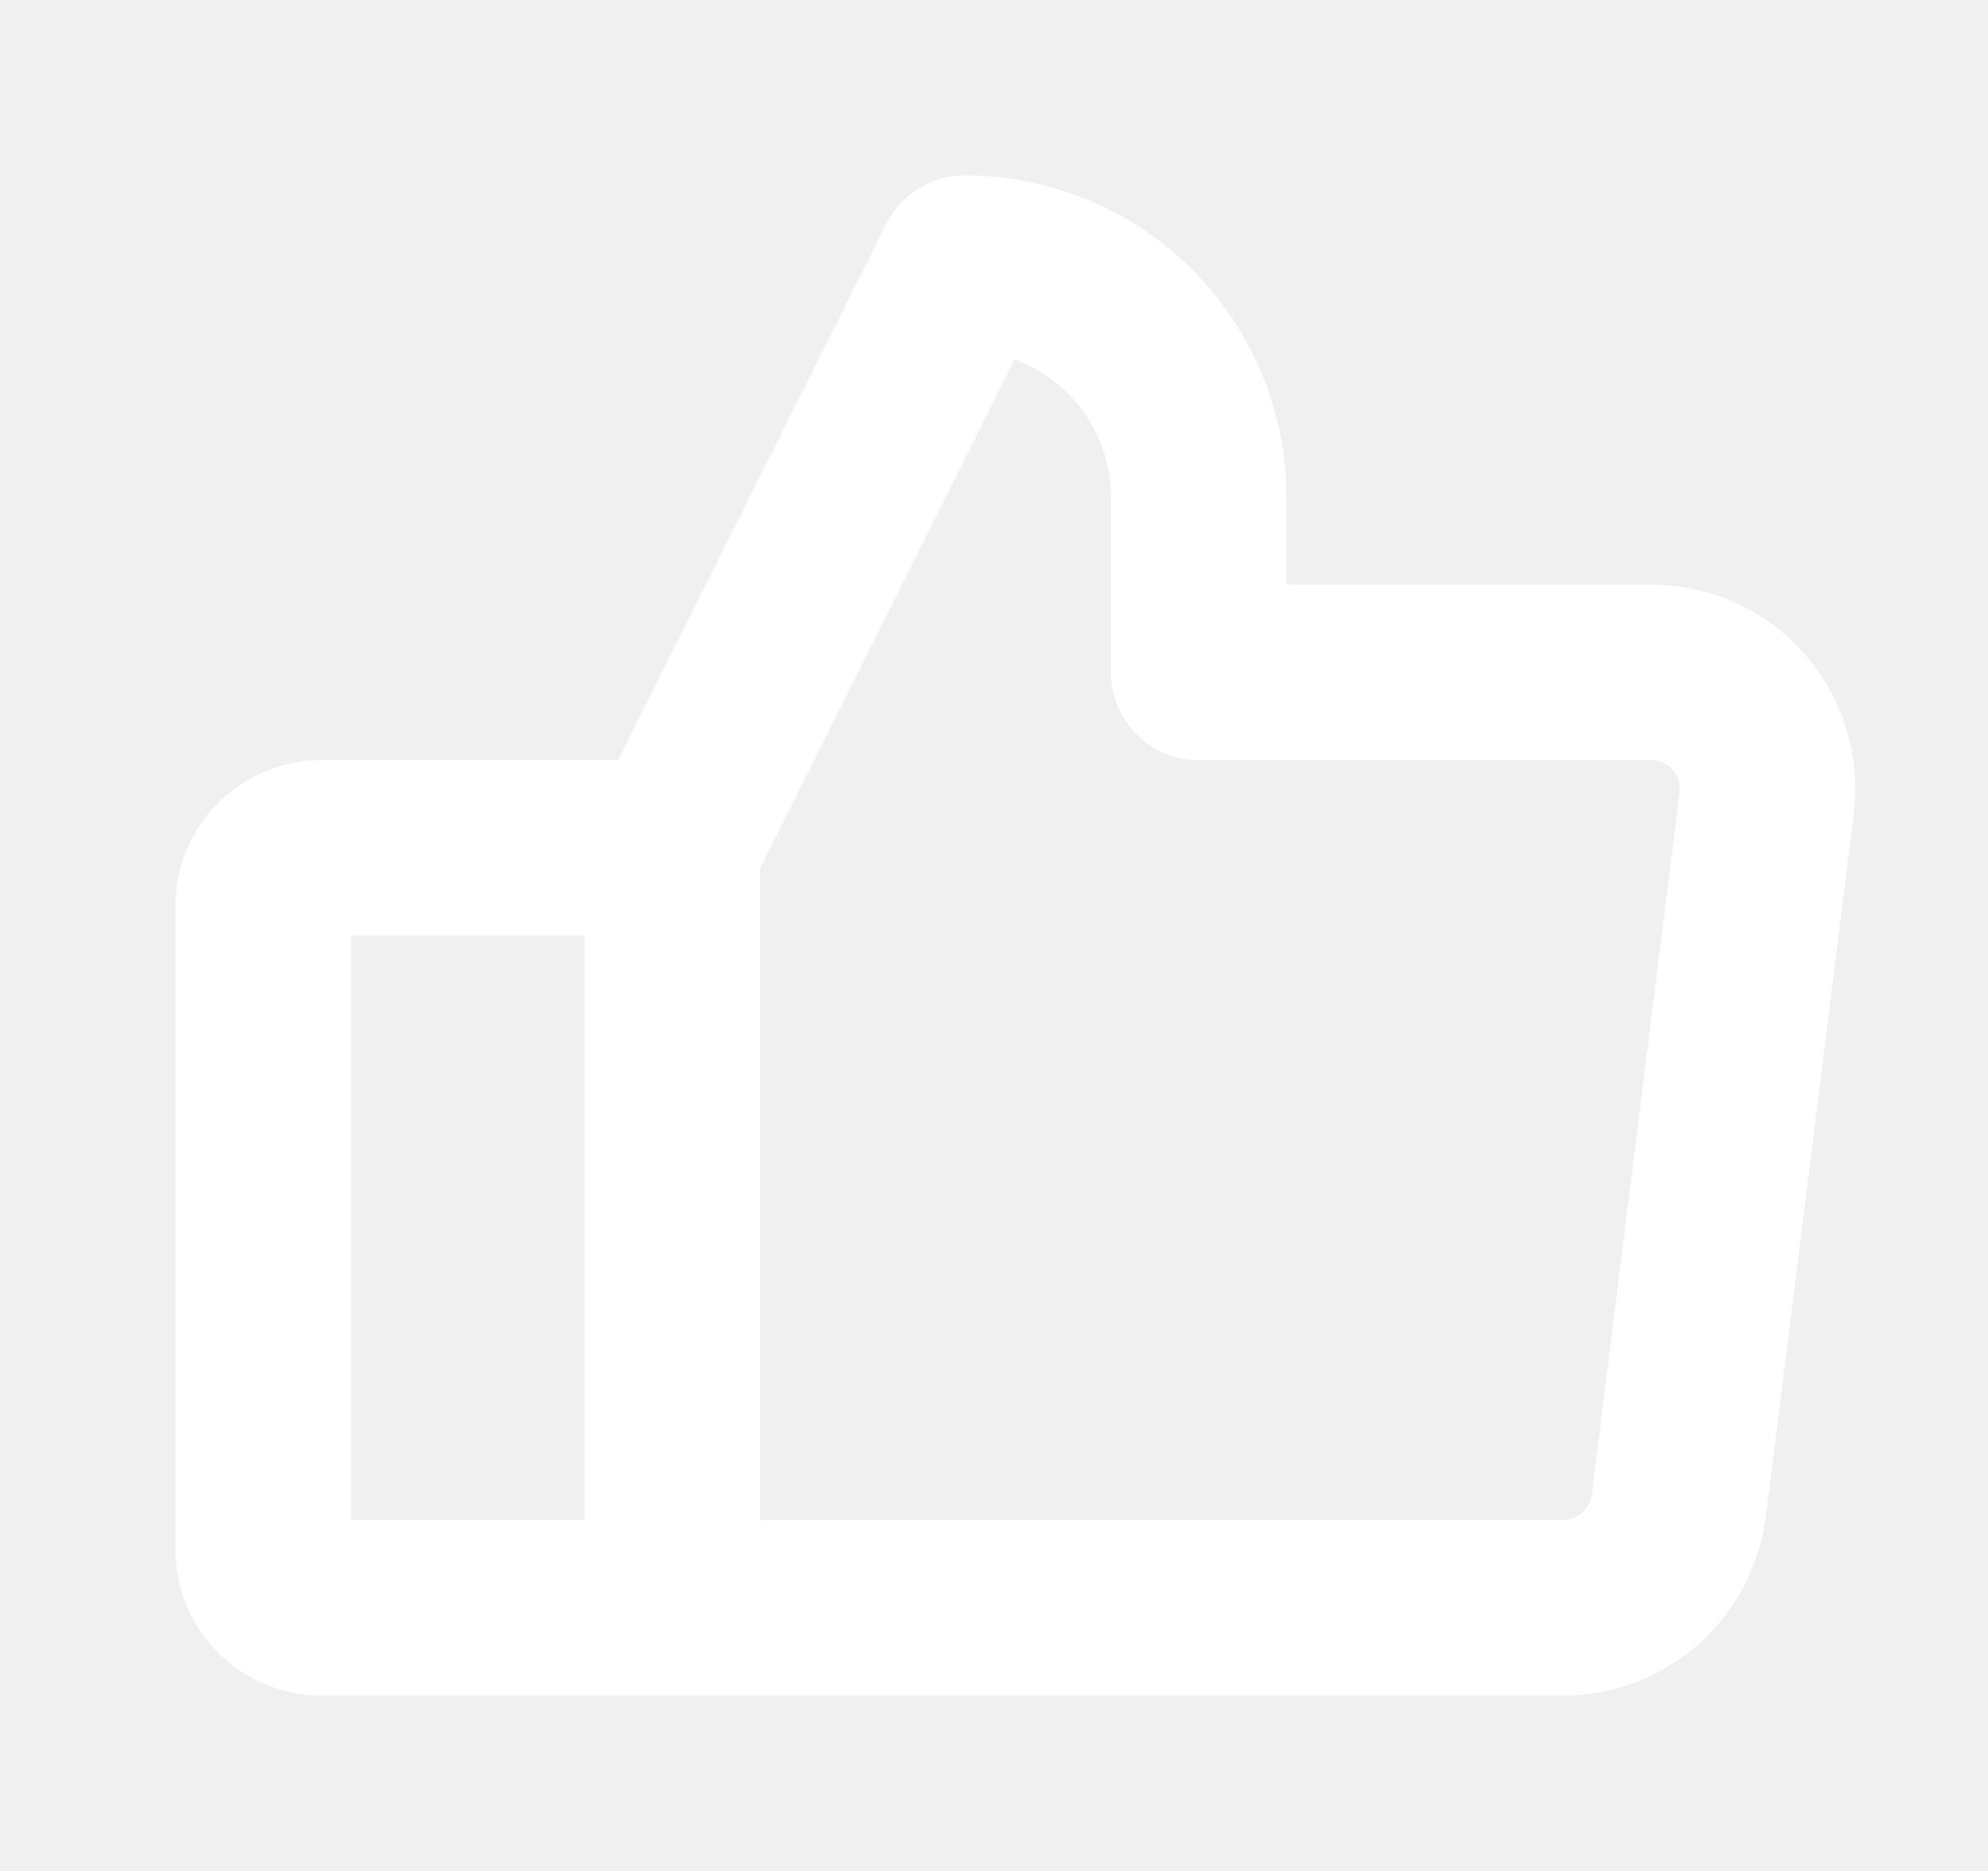
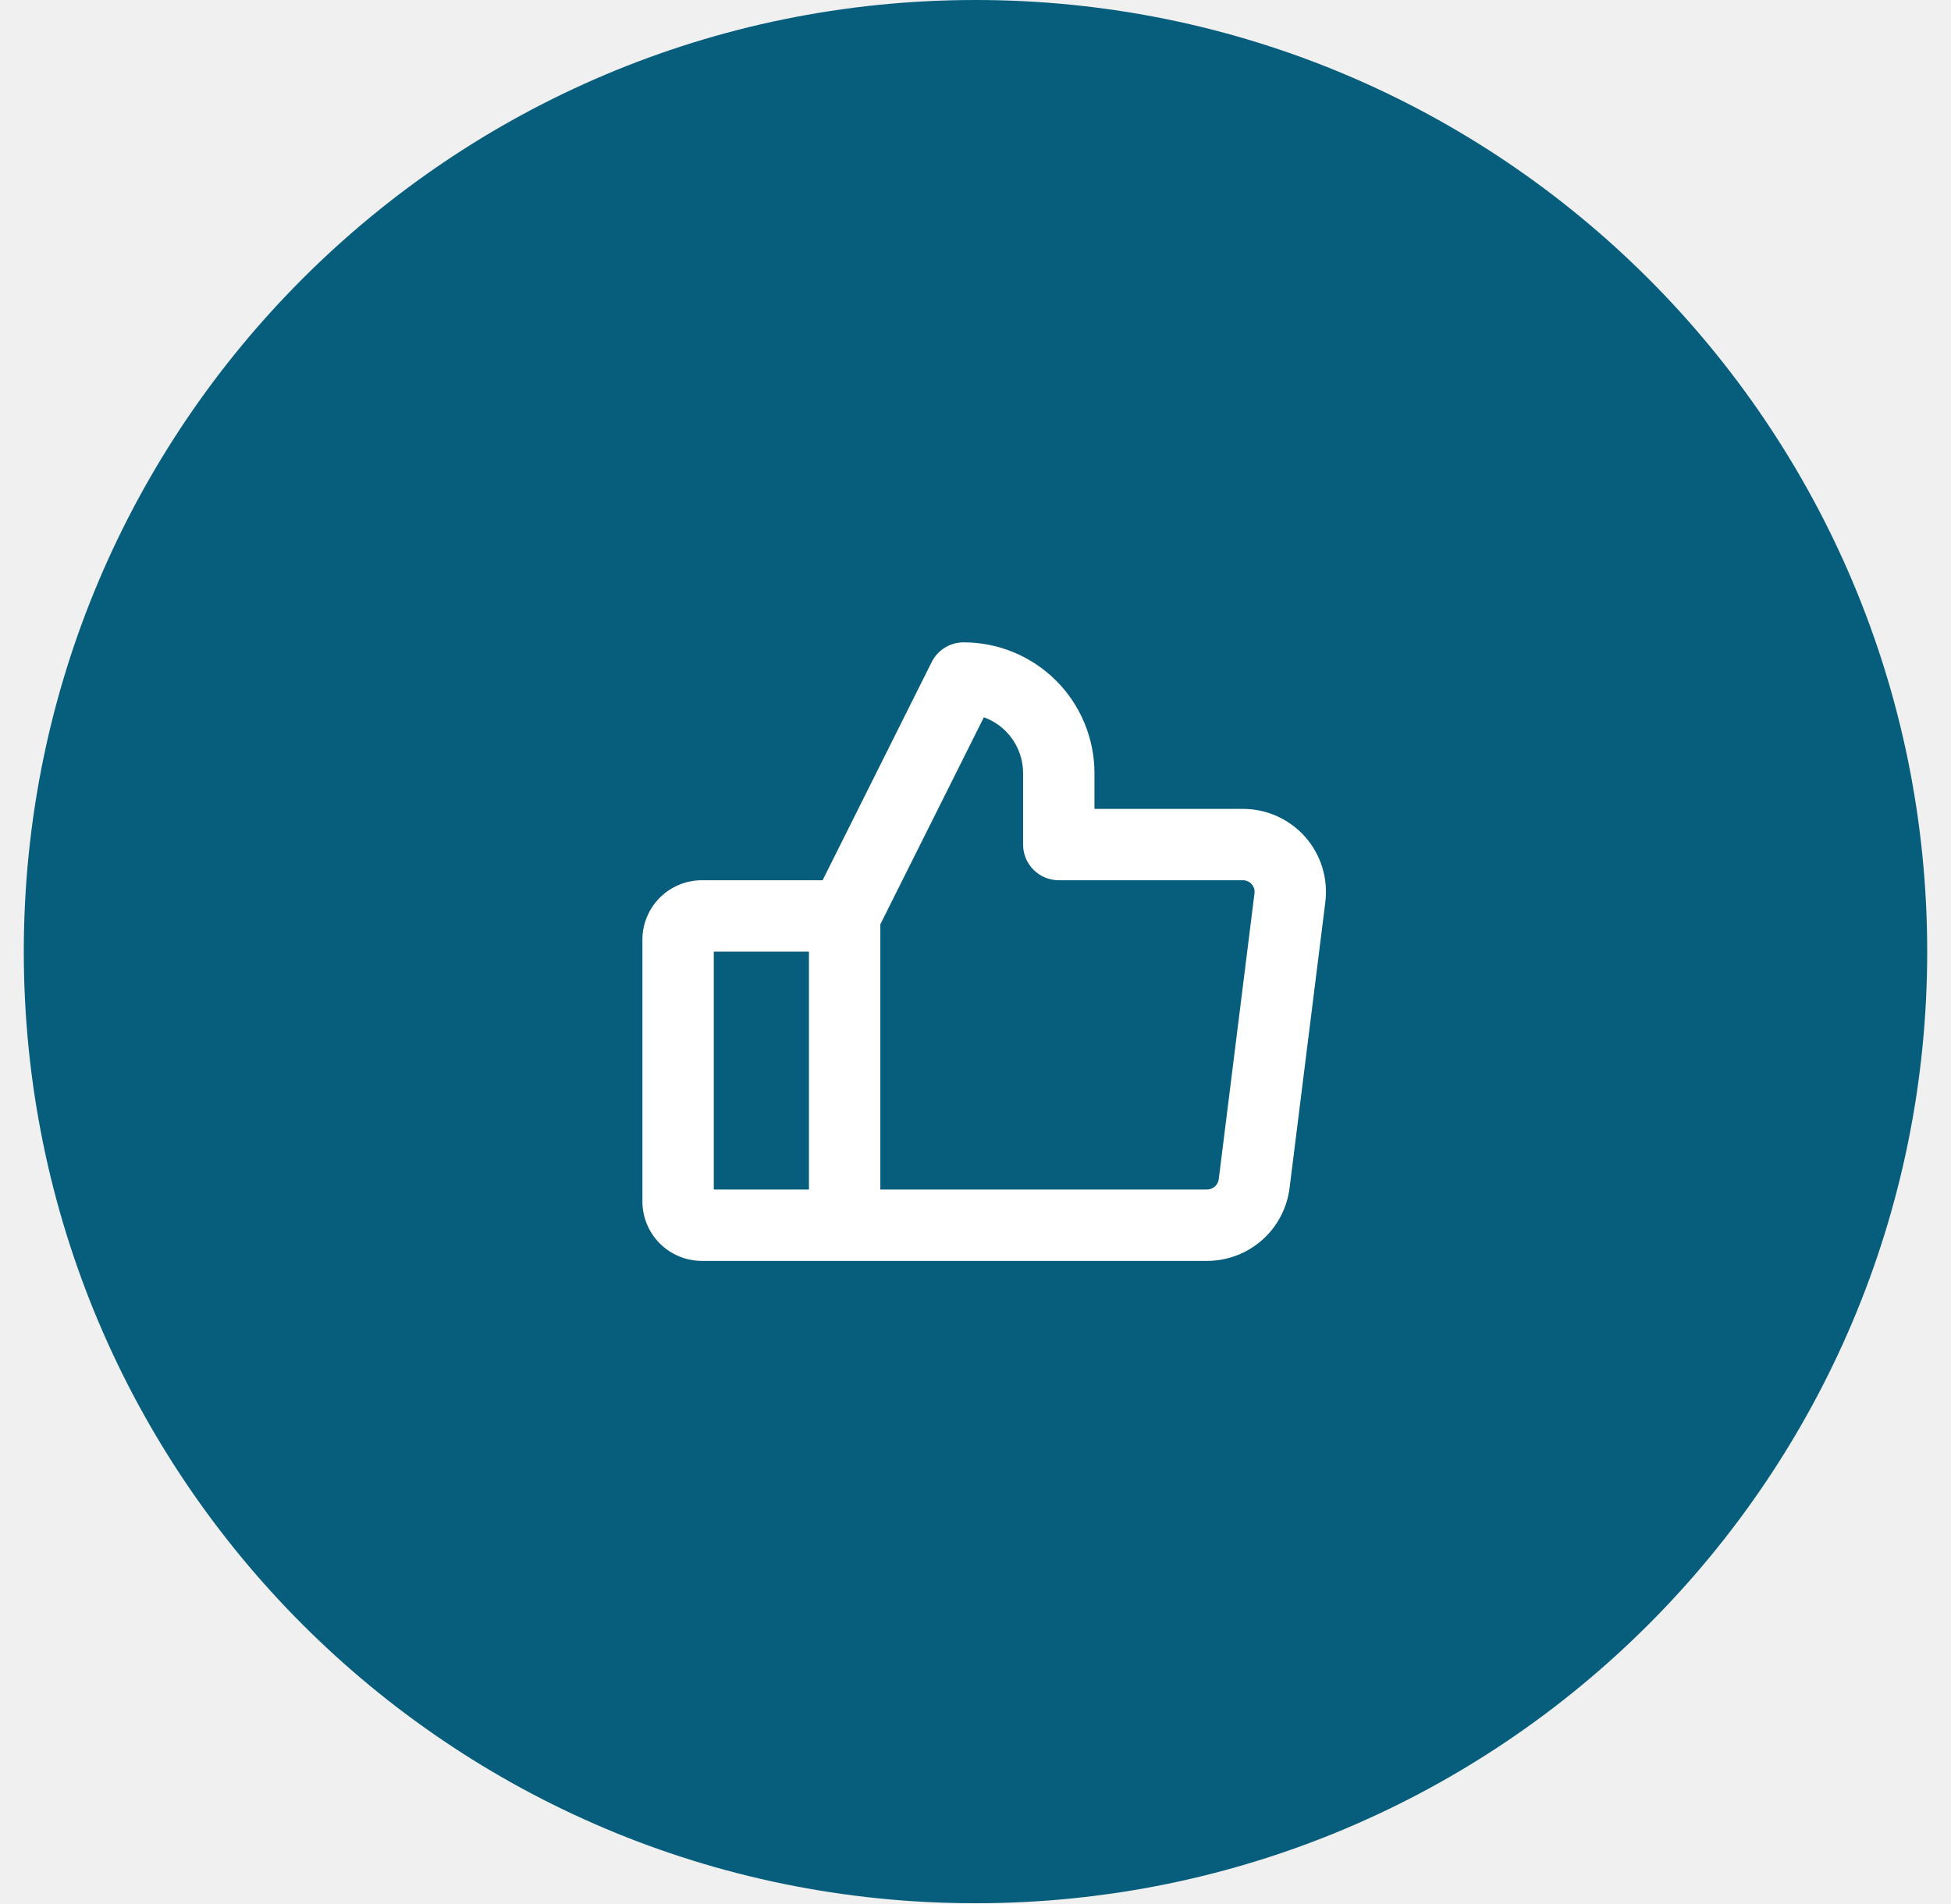
- <svg xmlns="http://www.w3.org/2000/svg" width="17" height="16" viewBox="0 0 17 16" fill="none">
-   <g id="Icon">
-     <path id="Vector" fill-rule="evenodd" clip-rule="evenodd" d="M7.579 1.915C7.706 1.661 7.966 1.5 8.25 1.5C8.979 1.5 9.679 1.79 10.194 2.305C10.71 2.821 11 3.521 11 4.25V5H14.118C14.366 5 14.612 5.052 14.838 5.154C15.065 5.257 15.268 5.406 15.432 5.593C15.596 5.78 15.718 6 15.79 6.238C15.862 6.476 15.882 6.725 15.85 6.971L15.1 12.969C15.047 13.39 14.843 13.778 14.525 14.06C14.207 14.342 13.797 14.498 13.372 14.5L13.369 14.5H2.75C2.418 14.5 2.101 14.368 1.866 14.134C1.632 13.899 1.5 13.582 1.5 13.25V7.75C1.5 7.418 1.632 7.101 1.866 6.866C2.101 6.632 2.418 6.5 2.75 6.5H5.286L7.579 1.915ZM5 8H3V13H5V8ZM6.5 13H13.366C13.427 12.999 13.485 12.977 13.53 12.937C13.575 12.897 13.604 12.841 13.612 12.781L14.362 6.782L14.363 6.776C14.367 6.741 14.365 6.706 14.354 6.673C14.344 6.64 14.327 6.609 14.304 6.583C14.281 6.557 14.253 6.536 14.222 6.522C14.19 6.507 14.155 6.5 14.121 6.5L14.119 6.5H10.25C9.836 6.5 9.5 6.164 9.5 5.75V4.25C9.5 3.918 9.368 3.601 9.134 3.366C9.003 3.235 8.847 3.137 8.676 3.075L6.5 7.427V13Z" fill="white" />
-   </g>
+ <svg xmlns="http://www.w3.org/2000/svg" width="41" height="40" viewBox="0 0 41 40" fill="none">
+   <rect x="0.5" width="40" height="40" rx="20" fill="#065E7C" />
+   <path fill-rule="evenodd" clip-rule="evenodd" d="M19.579 13.915C19.706 13.661 19.966 13.5 20.25 13.5C20.979 13.5 21.679 13.79 22.195 14.306C22.71 14.821 23 15.521 23 16.25V17H26.118C26.366 17 26.612 17.052 26.838 17.154C27.065 17.257 27.268 17.406 27.432 17.593C27.596 17.78 27.718 18 27.79 18.238C27.862 18.476 27.882 18.725 27.85 18.971L27.1 24.969C27.047 25.39 26.843 25.778 26.525 26.06C26.207 26.342 25.797 26.498 25.372 26.5L25.369 26.5H14.75C14.418 26.5 14.101 26.368 13.866 26.134C13.632 25.899 13.5 25.581 13.5 25.25V19.75C13.5 19.419 13.632 19.101 13.866 18.866C14.101 18.632 14.418 18.5 14.75 18.5H17.287L19.579 13.915ZM17 20H15V25H17V20ZM18.5 25H25.366C25.427 25 25.485 24.977 25.53 24.937C25.575 24.897 25.605 24.841 25.612 24.781L26.362 18.782L26.363 18.776C26.367 18.741 26.365 18.706 26.355 18.673C26.344 18.64 26.327 18.609 26.304 18.583C26.282 18.557 26.253 18.536 26.221 18.522C26.19 18.507 26.155 18.5 26.121 18.5L26.119 18.5H22.25C21.836 18.5 21.5 18.164 21.5 17.75V16.25C21.5 15.918 21.368 15.601 21.134 15.366C21.003 15.235 20.847 15.137 20.676 15.075L18.5 19.427V25Z" fill="white" />
</svg>
